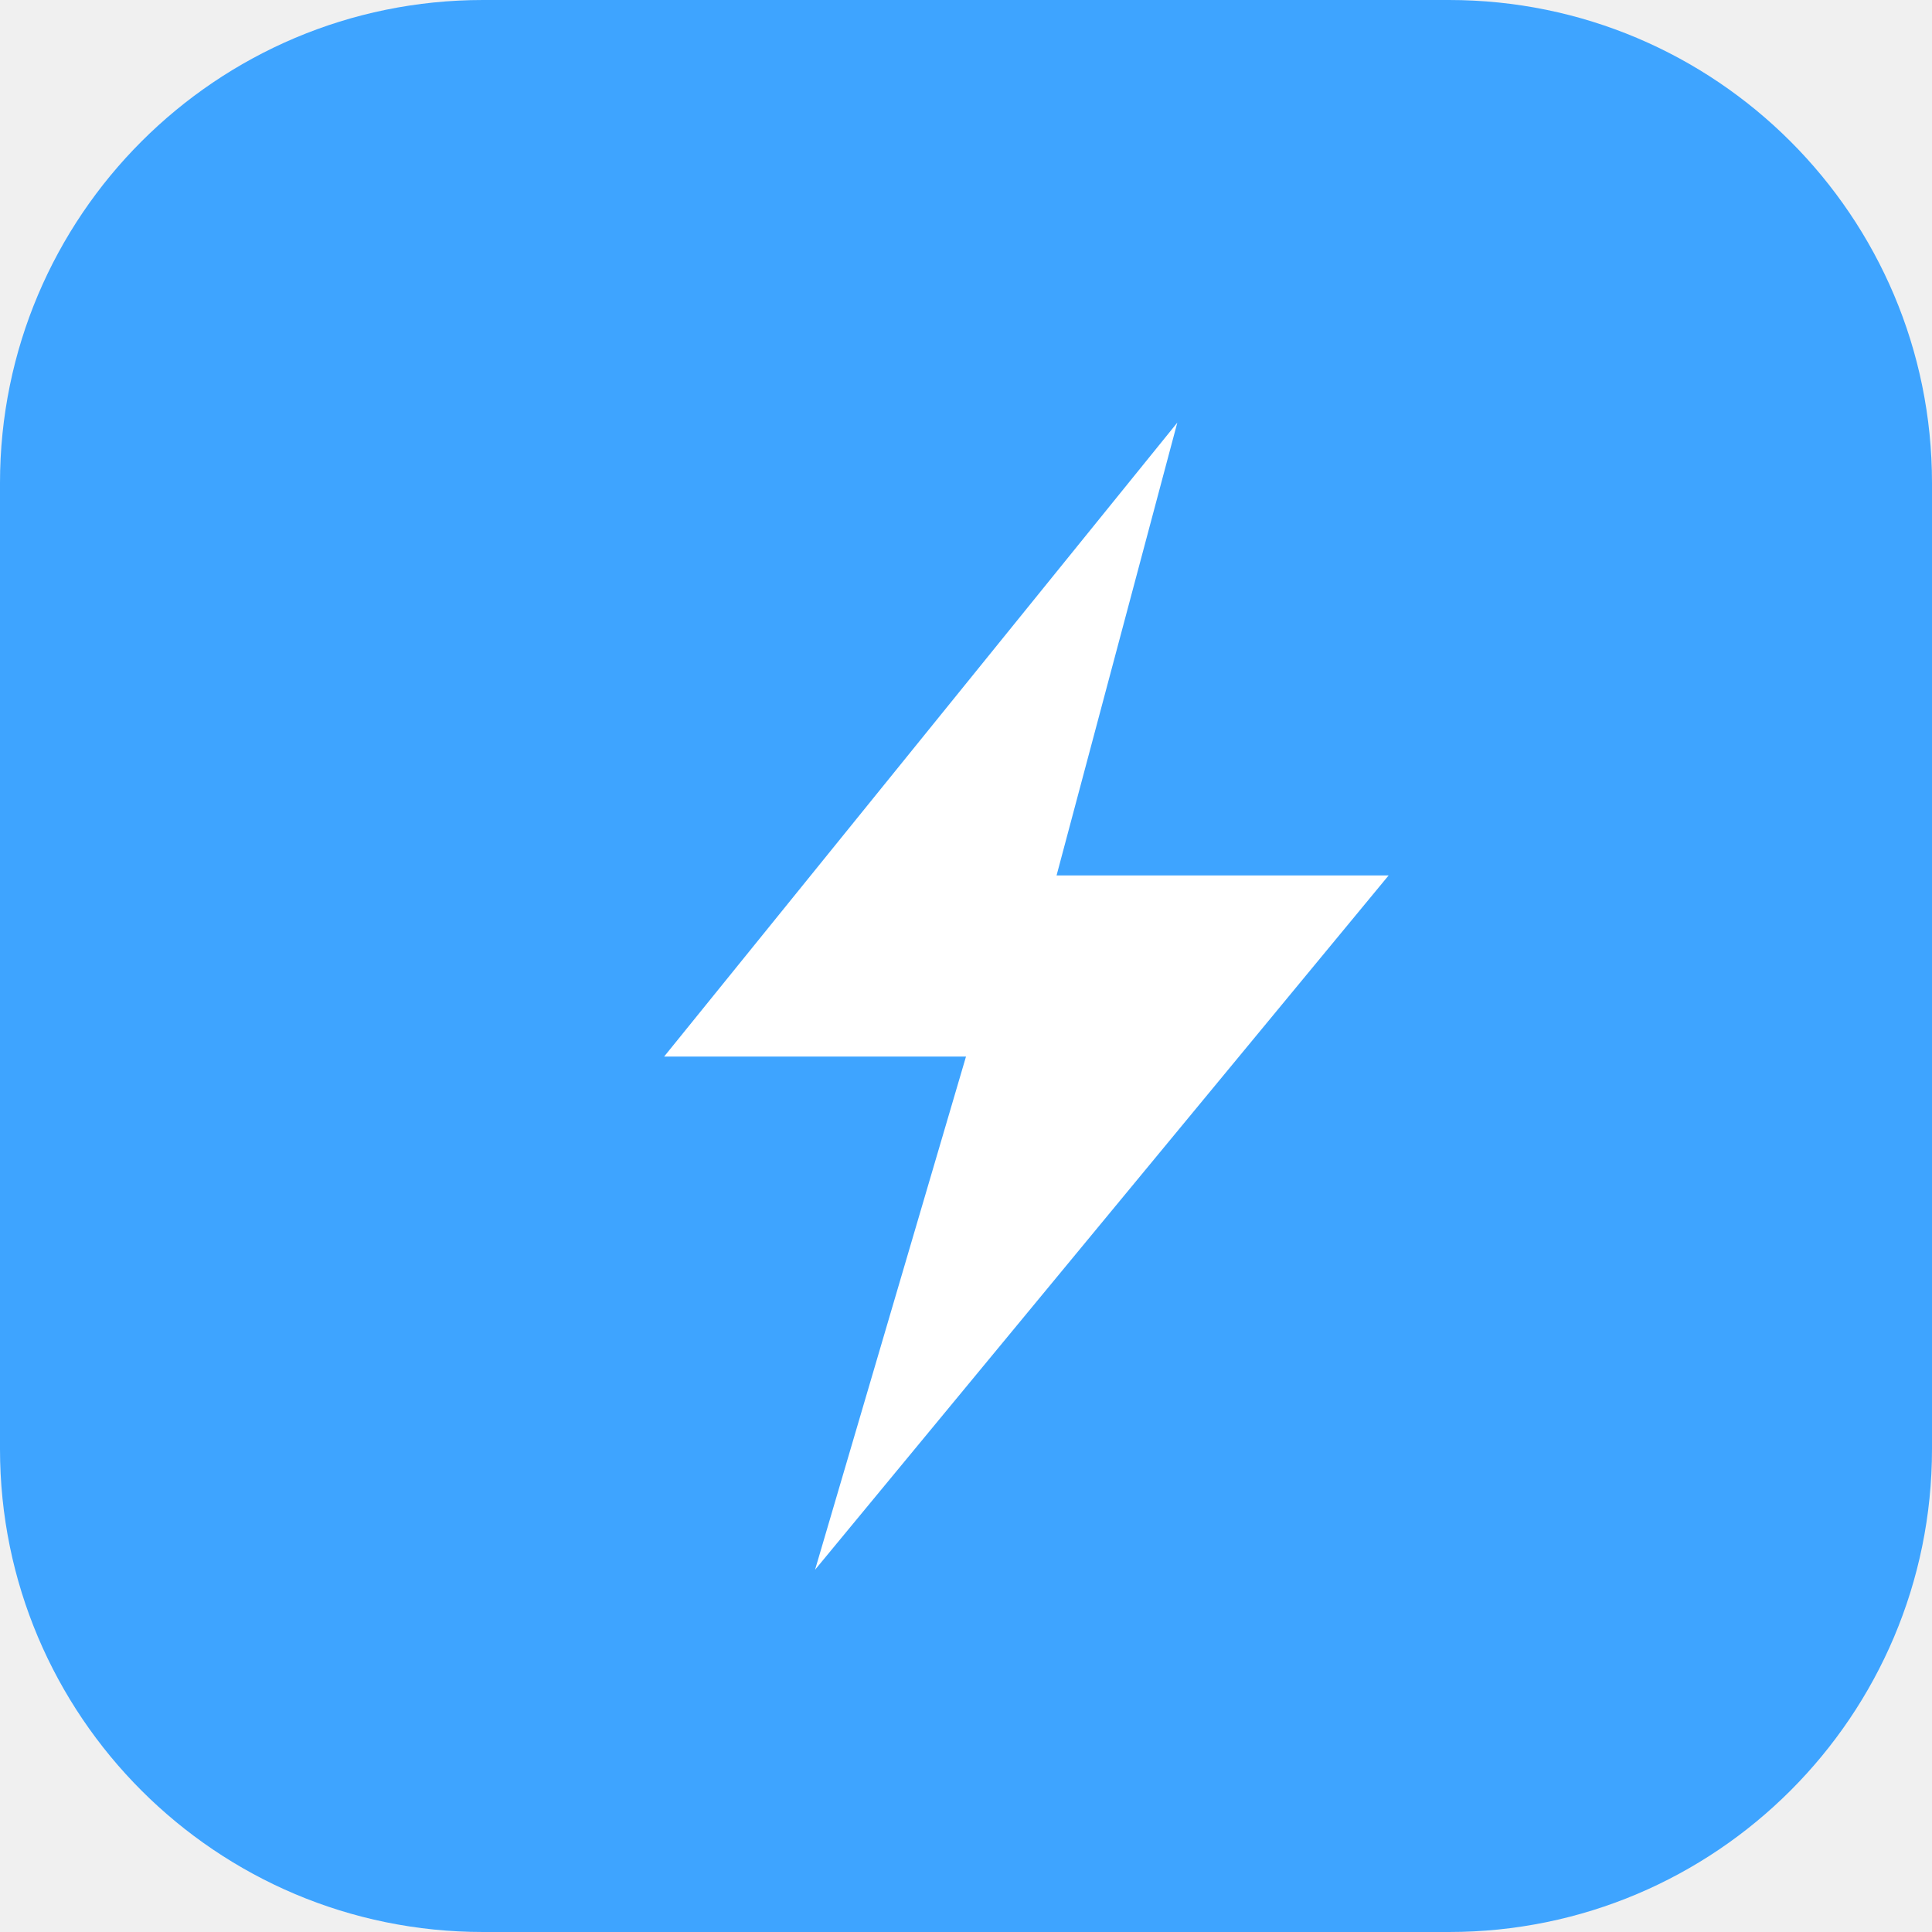
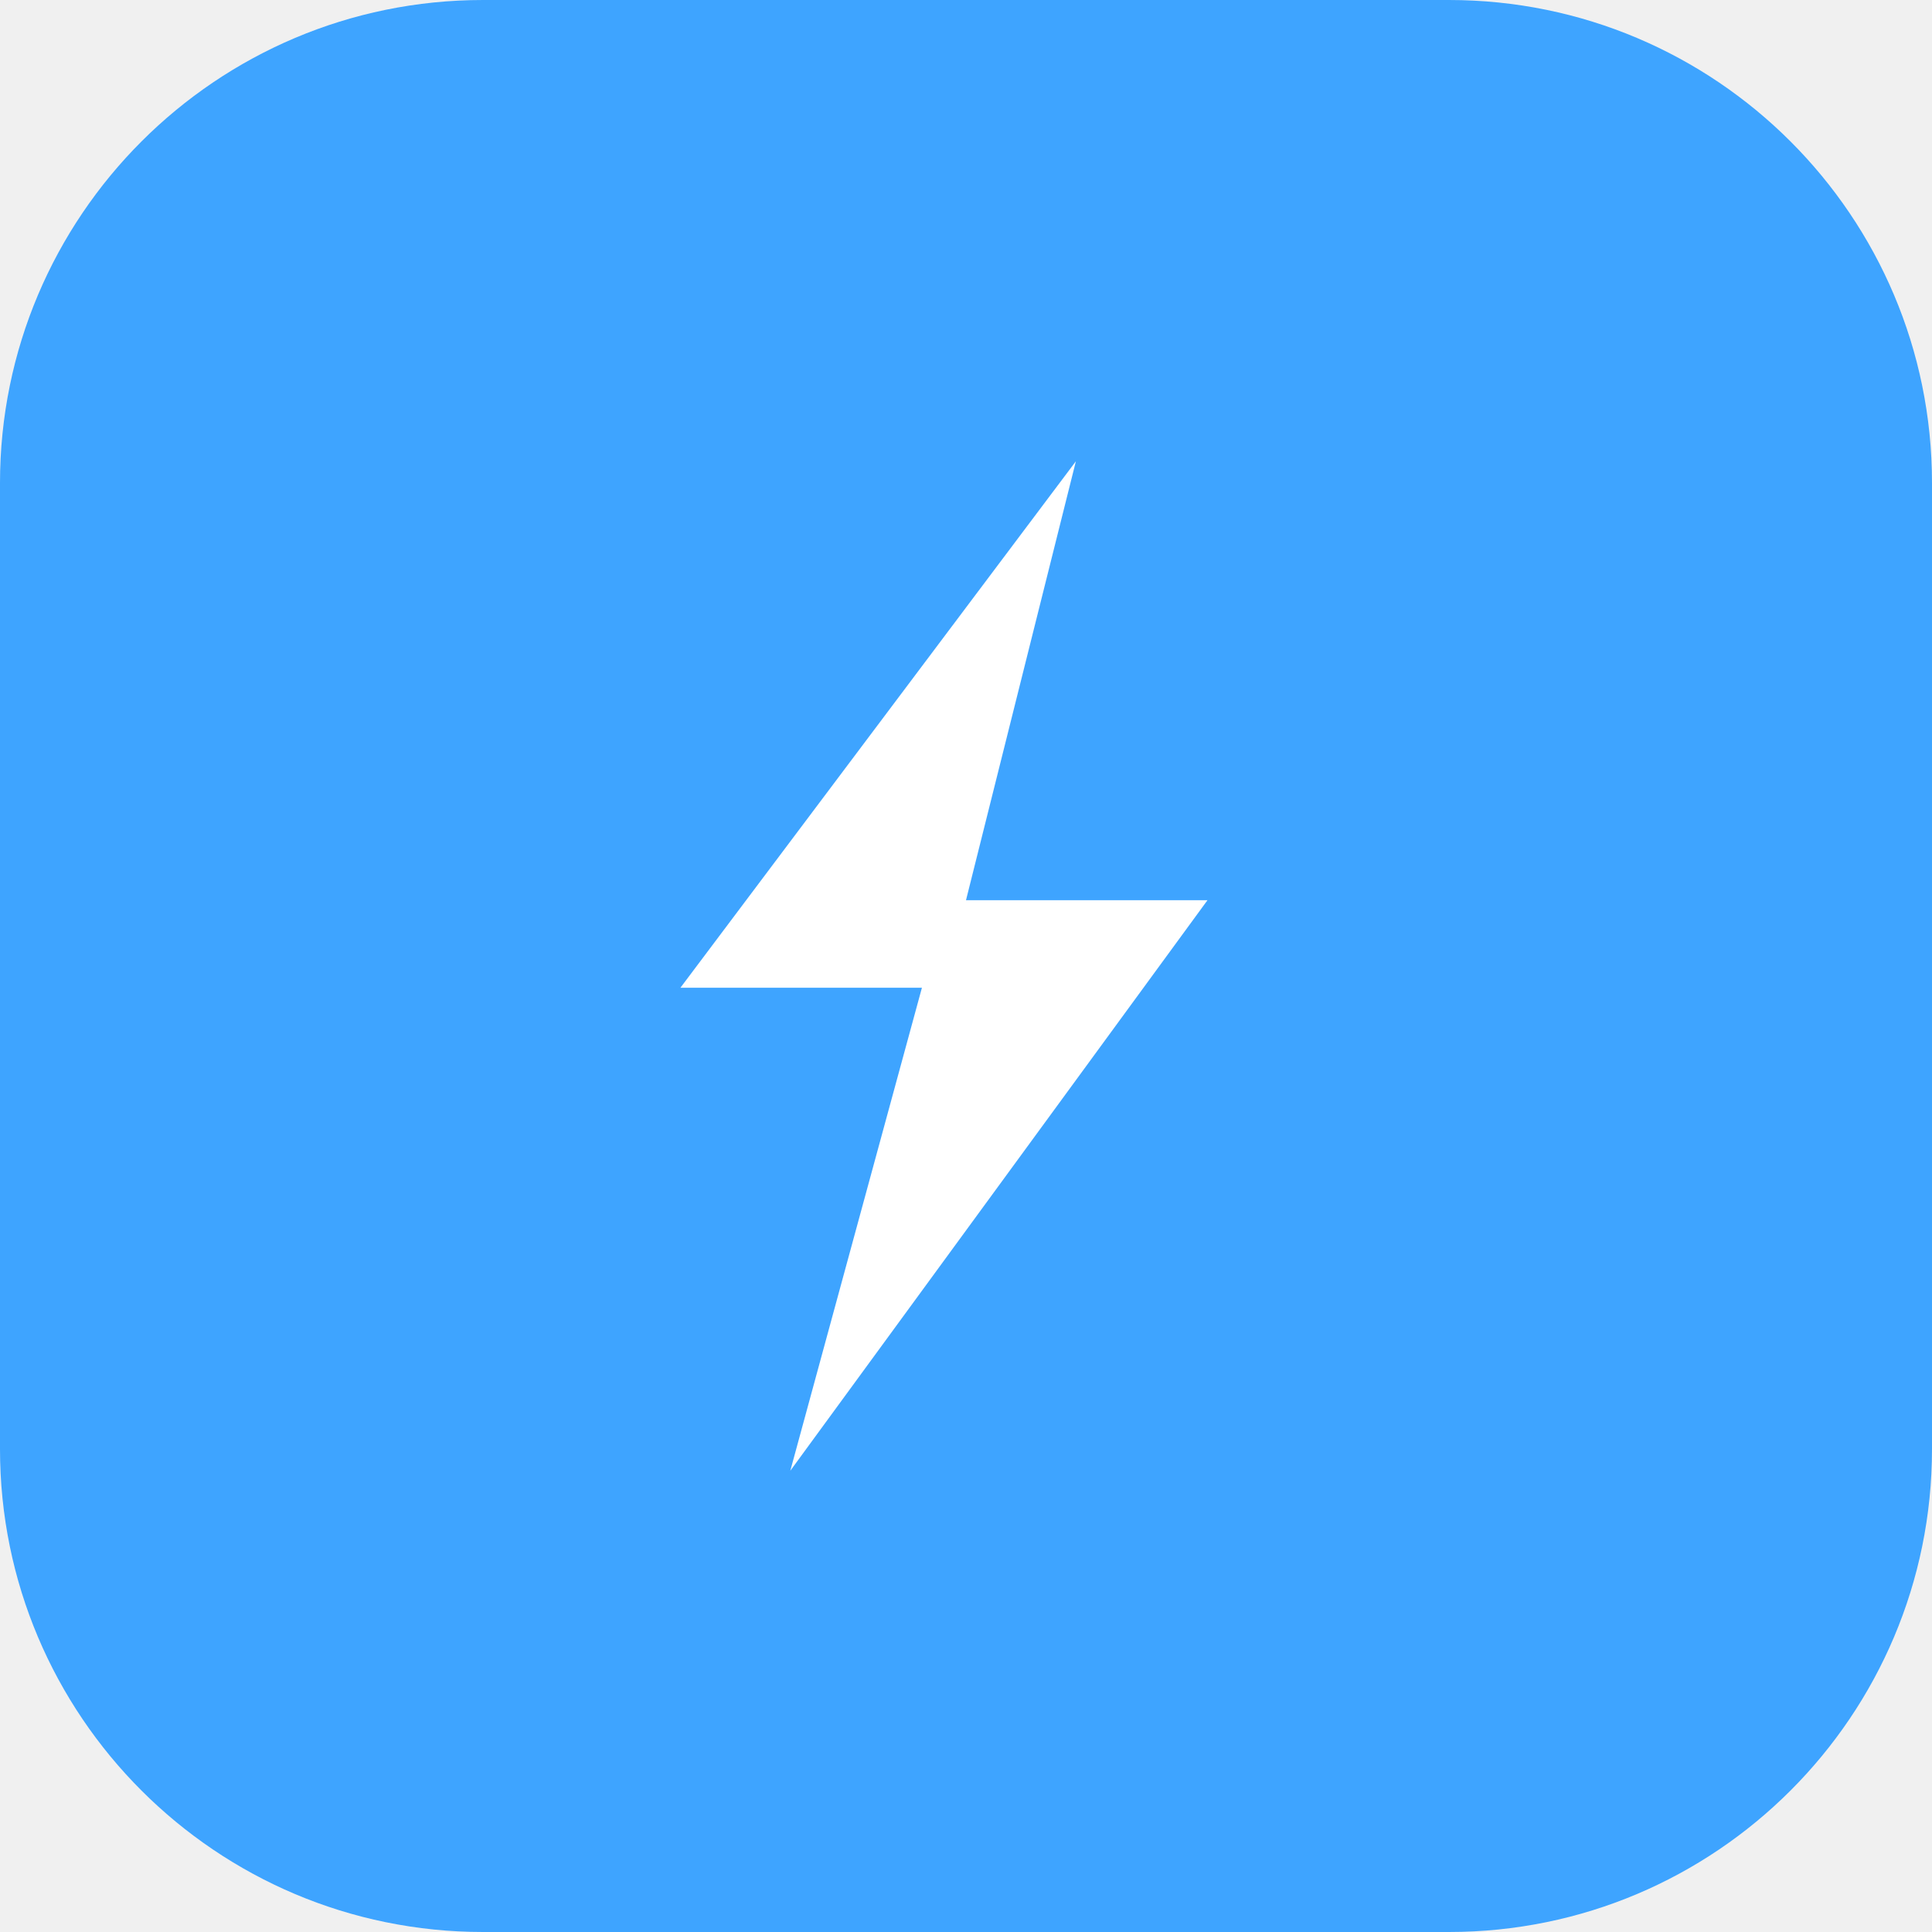
<svg xmlns="http://www.w3.org/2000/svg" viewBox="0 0 32 32">
  <rect width="32" height="32" rx="8" fill="#3EA4FF" />
-   <path d="M19.5 7 L11 17.5 H16 L13.5 26 L23 14.5 H17.5 Z" fill="#FFFFFF" />
+   <path d="M17.82 7.64 L11.27 16.36 H15.27 L13.09 24.36 L20 14.91 H16 Z" fill="#FFFFFF" />
</svg>
